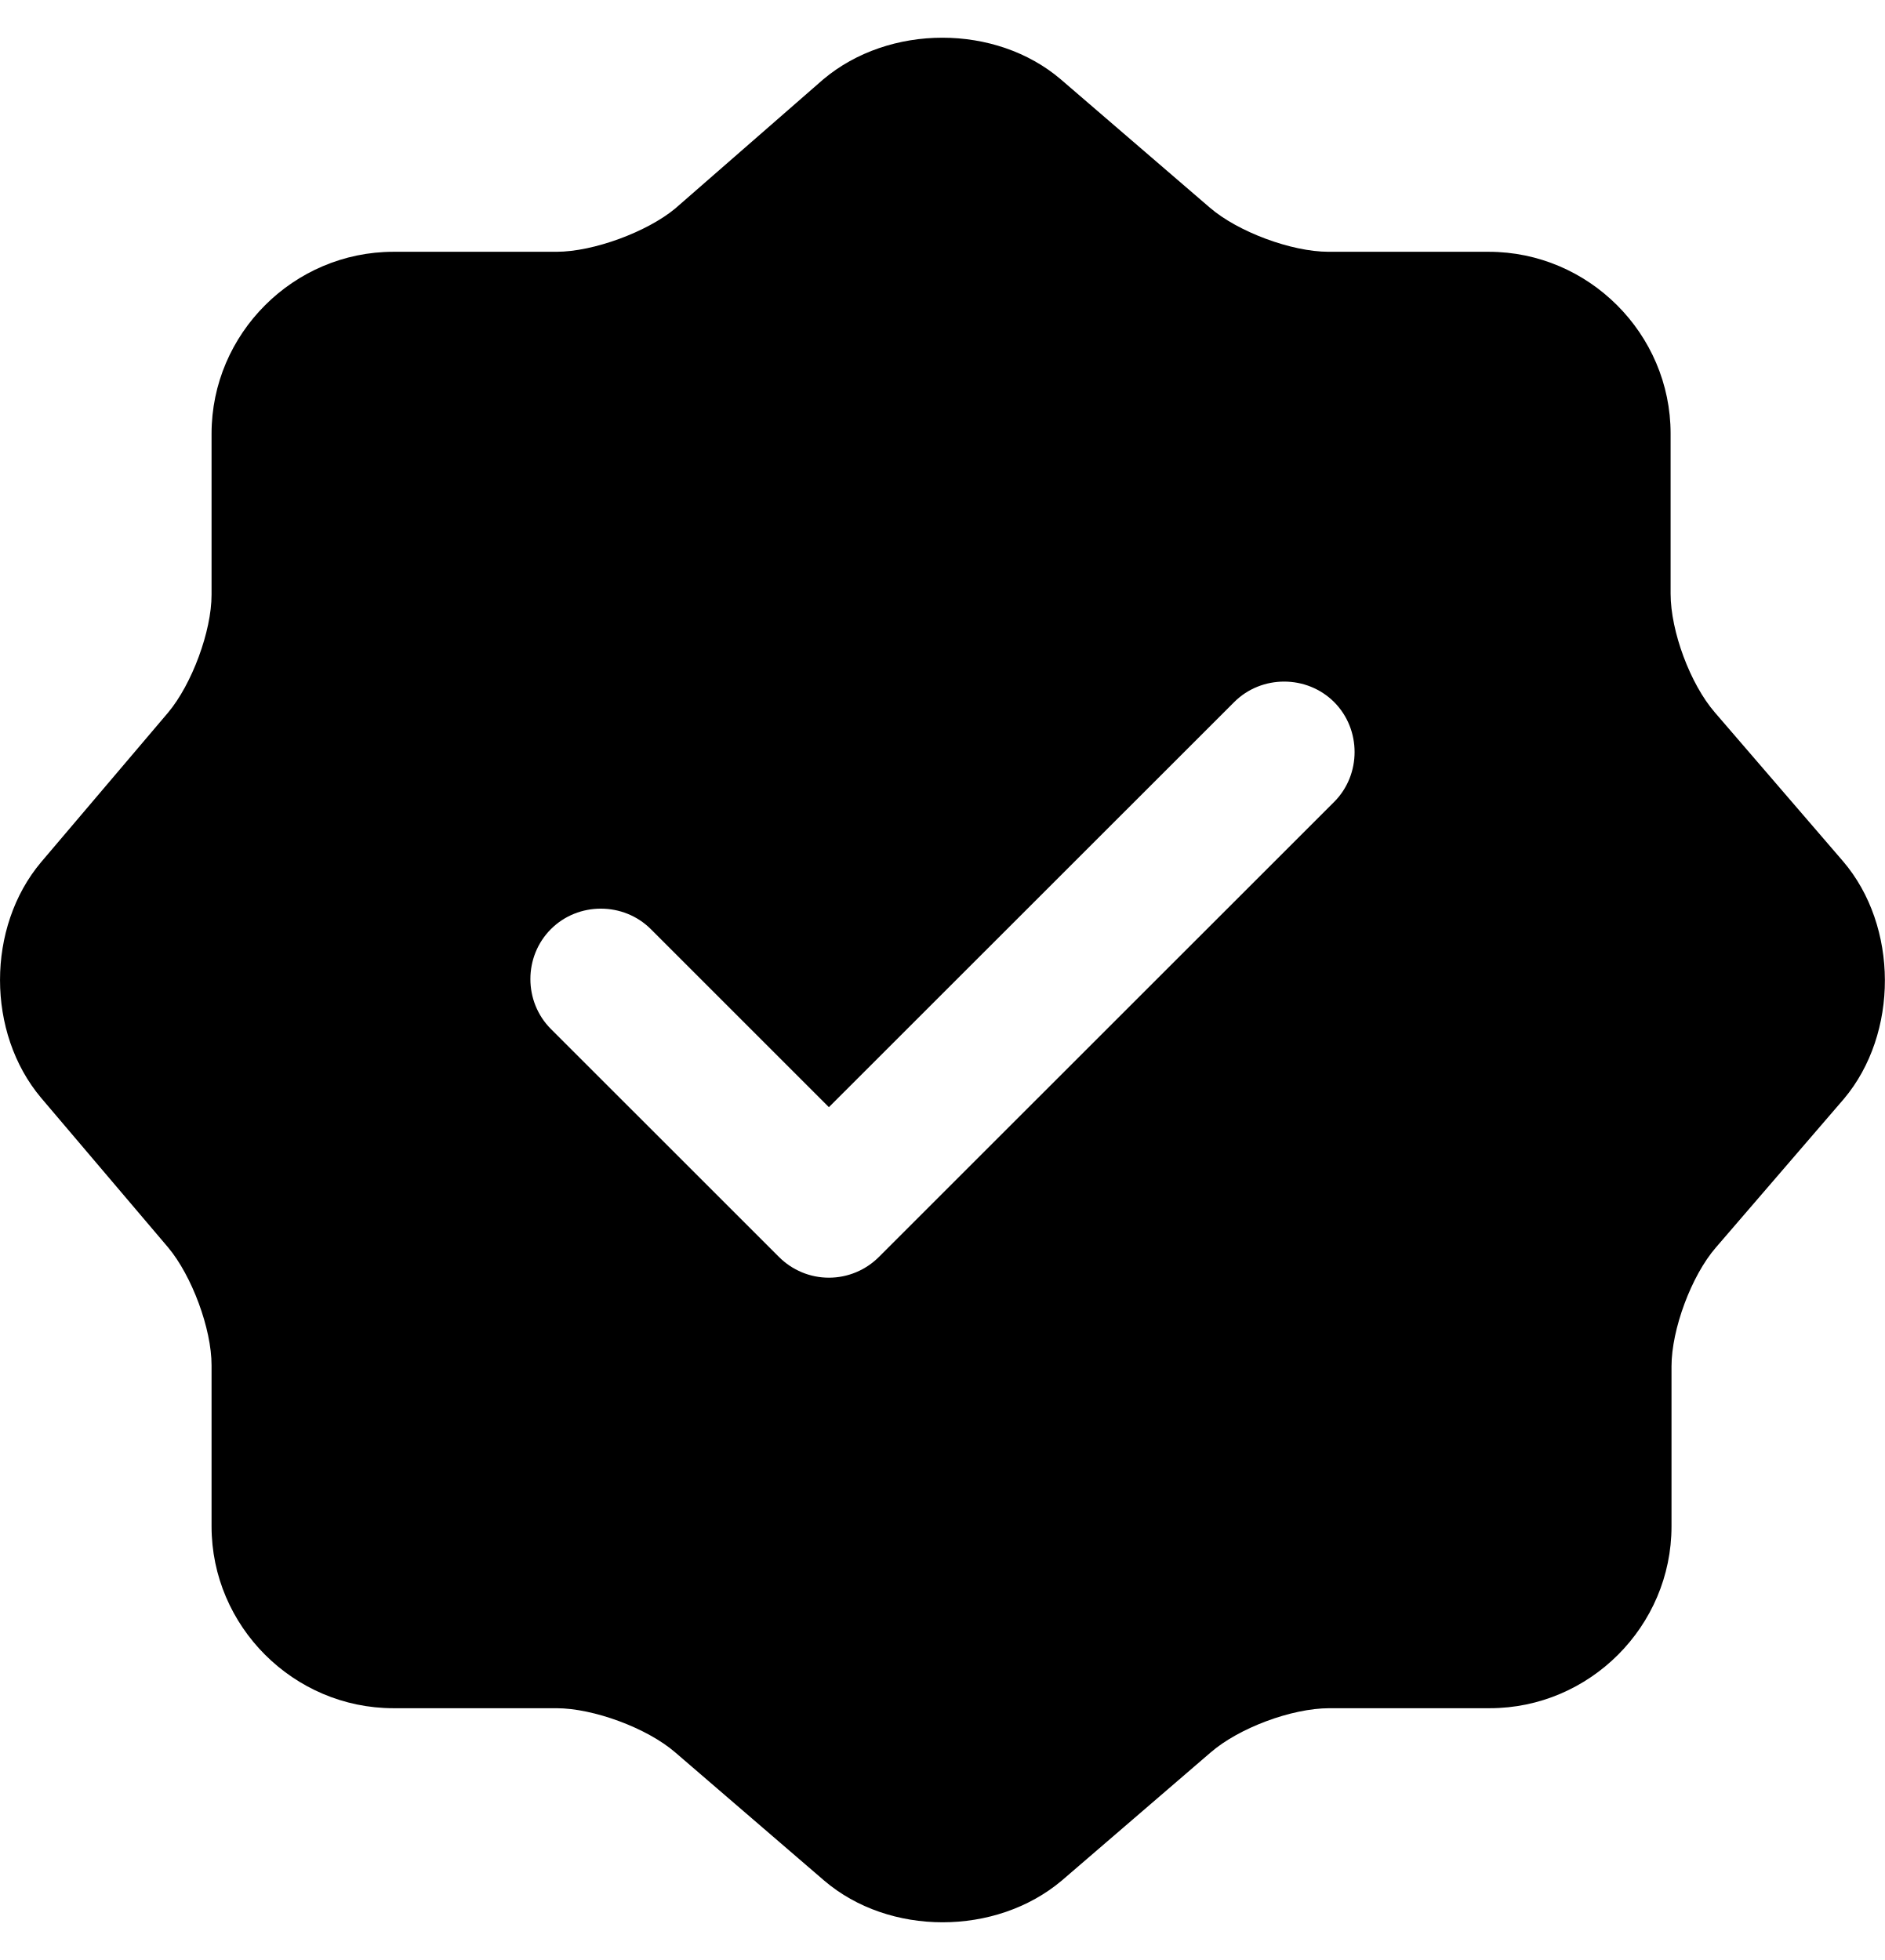
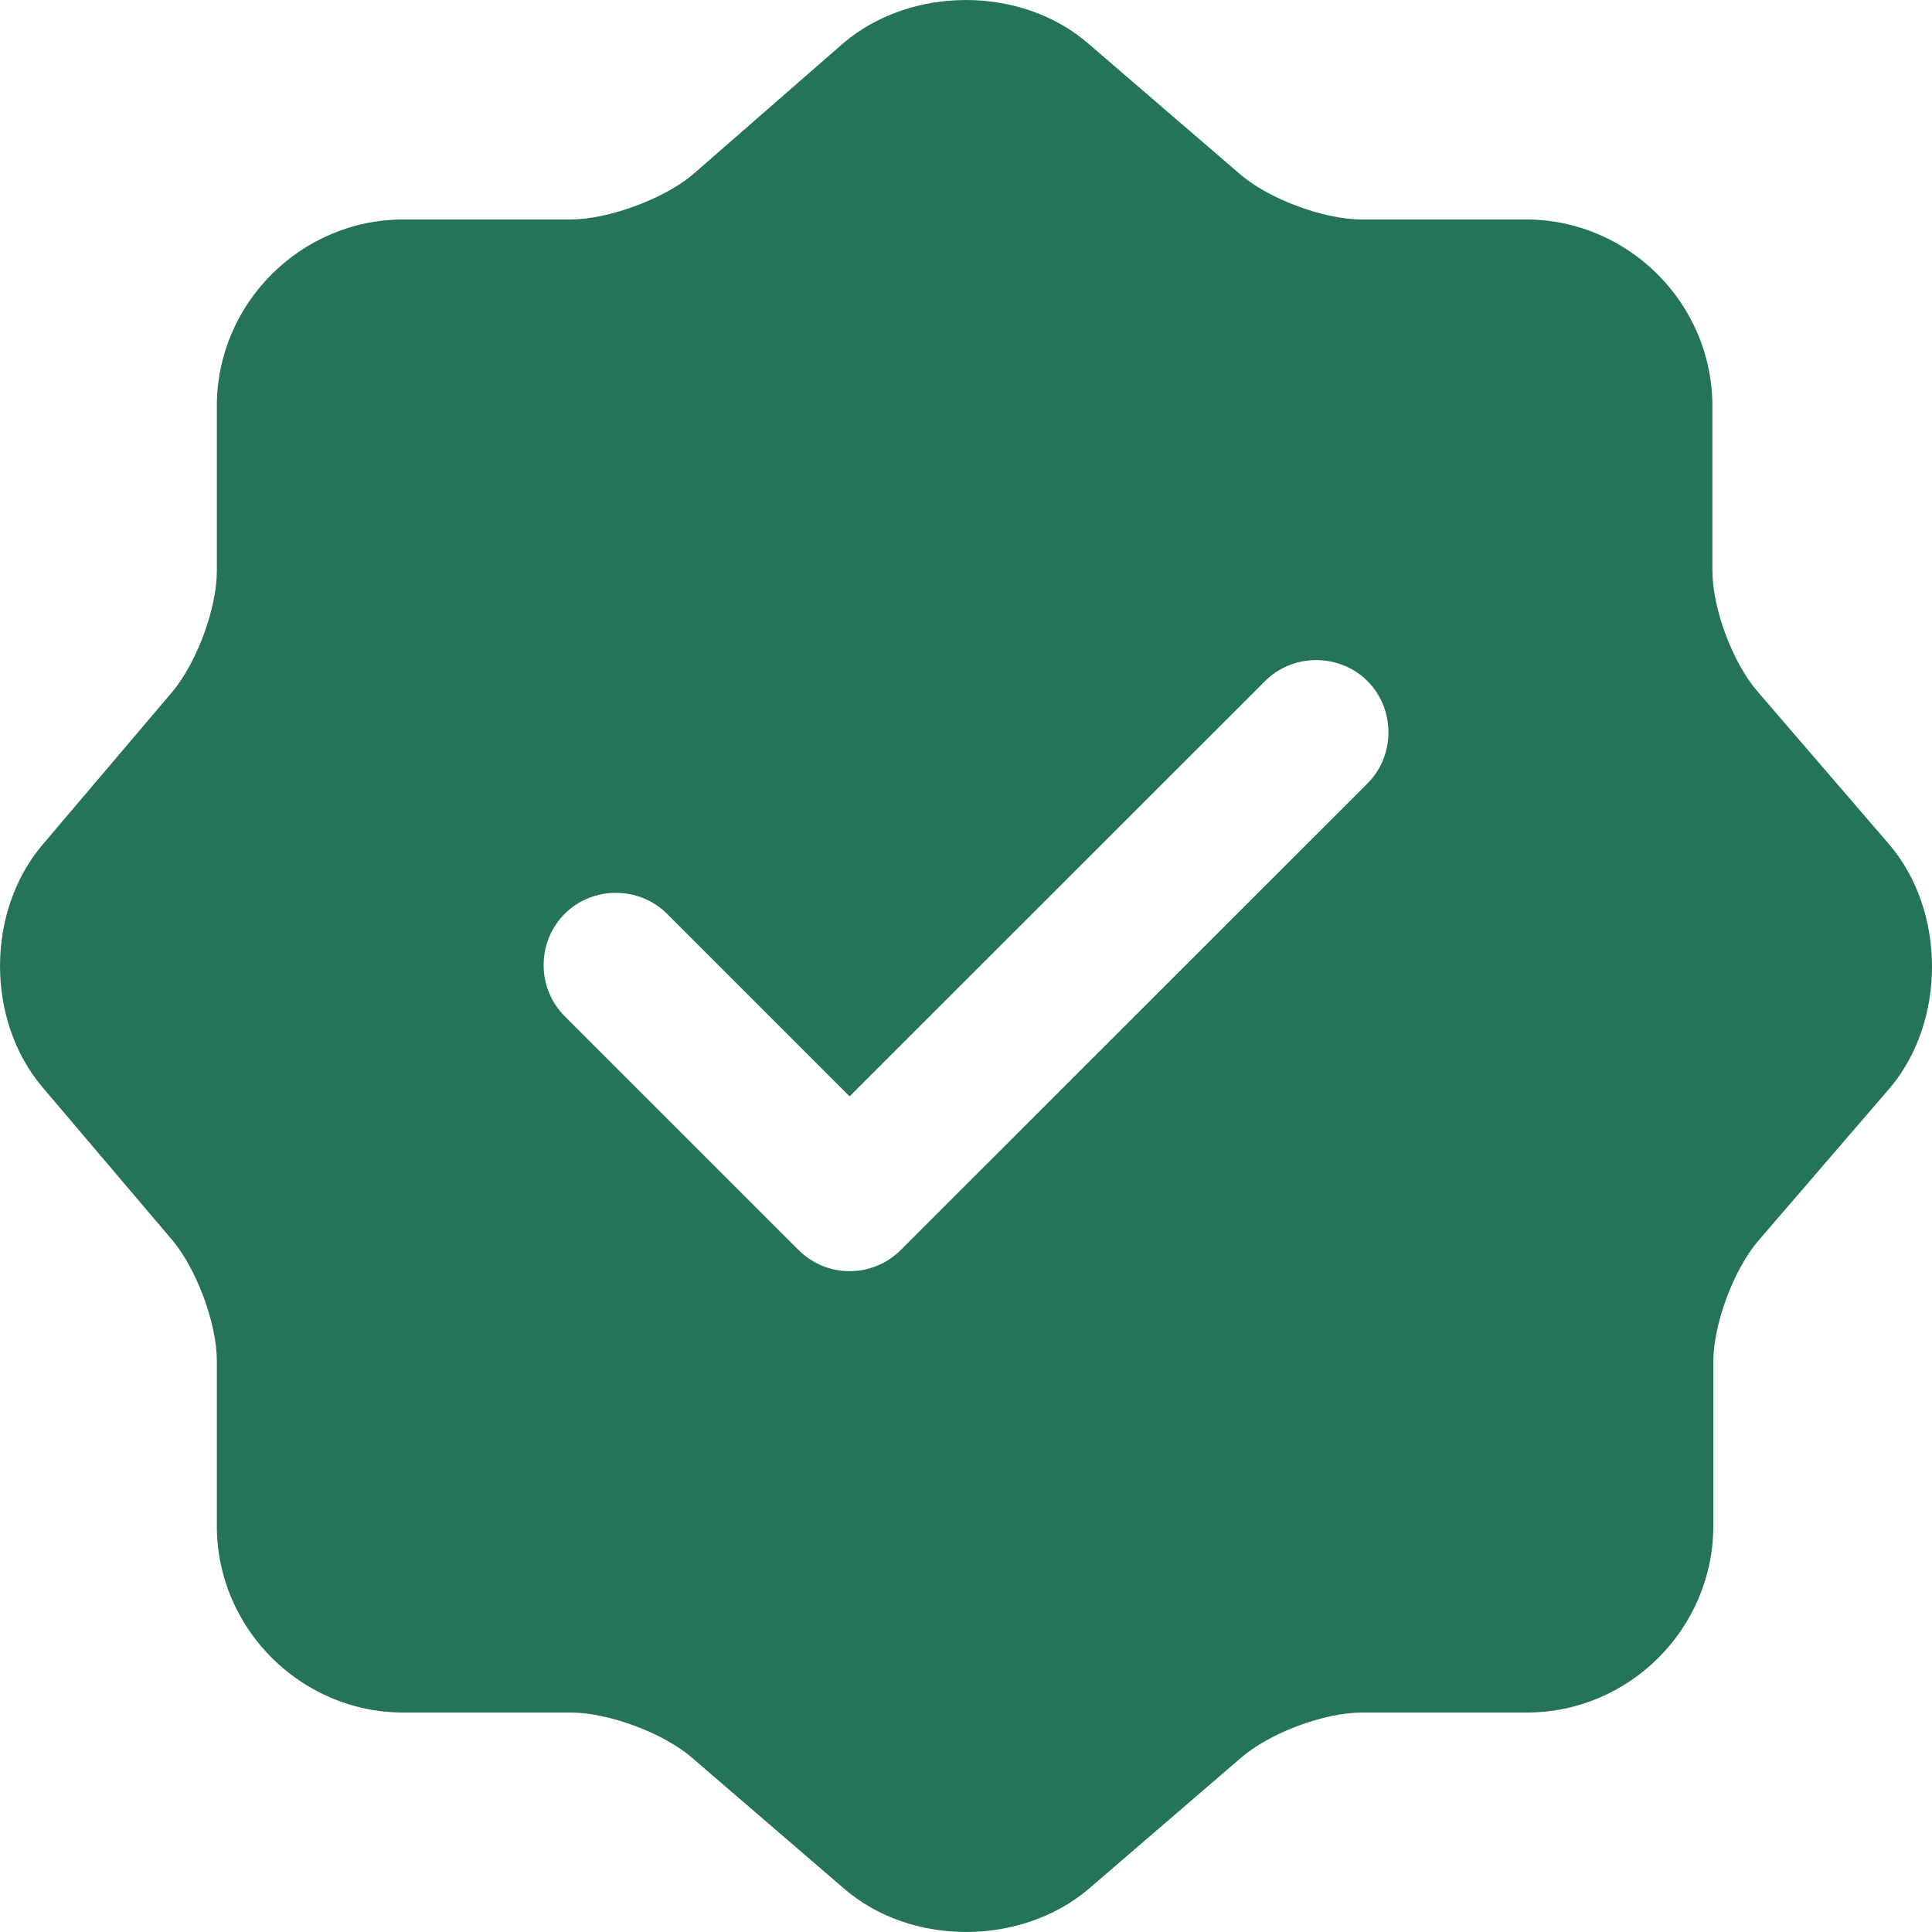
- <svg xmlns="http://www.w3.org/2000/svg" width="25" height="26" viewBox="0 0 25 26" fill="none">
-   <path d="M24.445 11.425L22.745 9.451C22.42 9.076 22.158 8.376 22.158 7.876V5.752C22.158 4.427 21.07 3.34 19.745 3.34H17.62C17.132 3.34 16.42 3.077 16.045 2.753L14.07 1.053C13.207 0.316 11.794 0.316 10.919 1.053L8.957 2.765C8.582 3.077 7.869 3.34 7.382 3.34H5.219C3.894 3.34 2.806 4.427 2.806 5.752V7.889C2.806 8.376 2.544 9.076 2.231 9.451L0.544 11.438C-0.181 12.3 -0.181 13.7 0.544 14.562L2.231 16.549C2.544 16.924 2.806 17.624 2.806 18.111V20.248C2.806 21.573 3.894 22.66 5.219 22.66H7.382C7.869 22.66 8.582 22.922 8.957 23.247L10.932 24.947C11.794 25.684 13.207 25.684 14.082 24.947L16.057 23.247C16.432 22.922 17.132 22.66 17.632 22.66H19.758C21.083 22.66 22.17 21.573 22.17 20.248V18.124C22.17 17.636 22.433 16.924 22.758 16.549L24.458 14.575C25.183 13.712 25.183 12.288 24.445 11.425ZM17.695 10.638L11.657 16.674C11.482 16.849 11.244 16.949 10.994 16.949C10.744 16.949 10.507 16.849 10.332 16.674L7.307 13.65C6.944 13.287 6.944 12.688 7.307 12.325C7.669 11.963 8.269 11.963 8.632 12.325L10.994 14.687L16.37 9.313C16.732 8.951 17.332 8.951 17.695 9.313C18.057 9.676 18.057 10.276 17.695 10.638Z" fill="black" />
+ <svg xmlns="http://www.w3.org/2000/svg" width="25" height="25" viewBox="0 0 25 25" fill="none">
+   <path d="M24.445 10.925L22.745 8.951C22.42 8.576 22.158 7.876 22.158 7.376V5.252C22.158 3.927 21.07 2.84 19.745 2.84H17.62C17.132 2.84 16.42 2.577 16.045 2.253L14.07 0.553C13.207 -0.184 11.794 -0.184 10.919 0.553L8.957 2.265C8.582 2.577 7.869 2.84 7.382 2.84H5.219C3.894 2.84 2.806 3.927 2.806 5.252V7.389C2.806 7.876 2.544 8.576 2.231 8.951L0.544 10.938C-0.181 11.8 -0.181 13.2 0.544 14.062L2.231 16.049C2.544 16.424 2.806 17.124 2.806 17.611V19.748C2.806 21.073 3.894 22.16 5.219 22.16H7.382C7.869 22.16 8.582 22.422 8.957 22.747L10.932 24.447C11.794 25.184 13.207 25.184 14.082 24.447L16.057 22.747C16.432 22.422 17.132 22.16 17.632 22.16H19.758C21.083 22.16 22.17 21.073 22.17 19.748V17.624C22.17 17.136 22.433 16.424 22.758 16.049L24.458 14.075C25.183 13.212 25.183 11.788 24.445 10.925ZM17.695 10.138L11.657 16.174C11.482 16.349 11.244 16.449 10.994 16.449C10.744 16.449 10.507 16.349 10.332 16.174L7.307 13.15C6.944 12.787 6.944 12.188 7.307 11.825C7.669 11.463 8.269 11.463 8.632 11.825L10.994 14.187L16.37 8.813C16.732 8.451 17.332 8.451 17.695 8.813C18.057 9.176 18.057 9.776 17.695 10.138Z" fill="#25745A" />
</svg>
